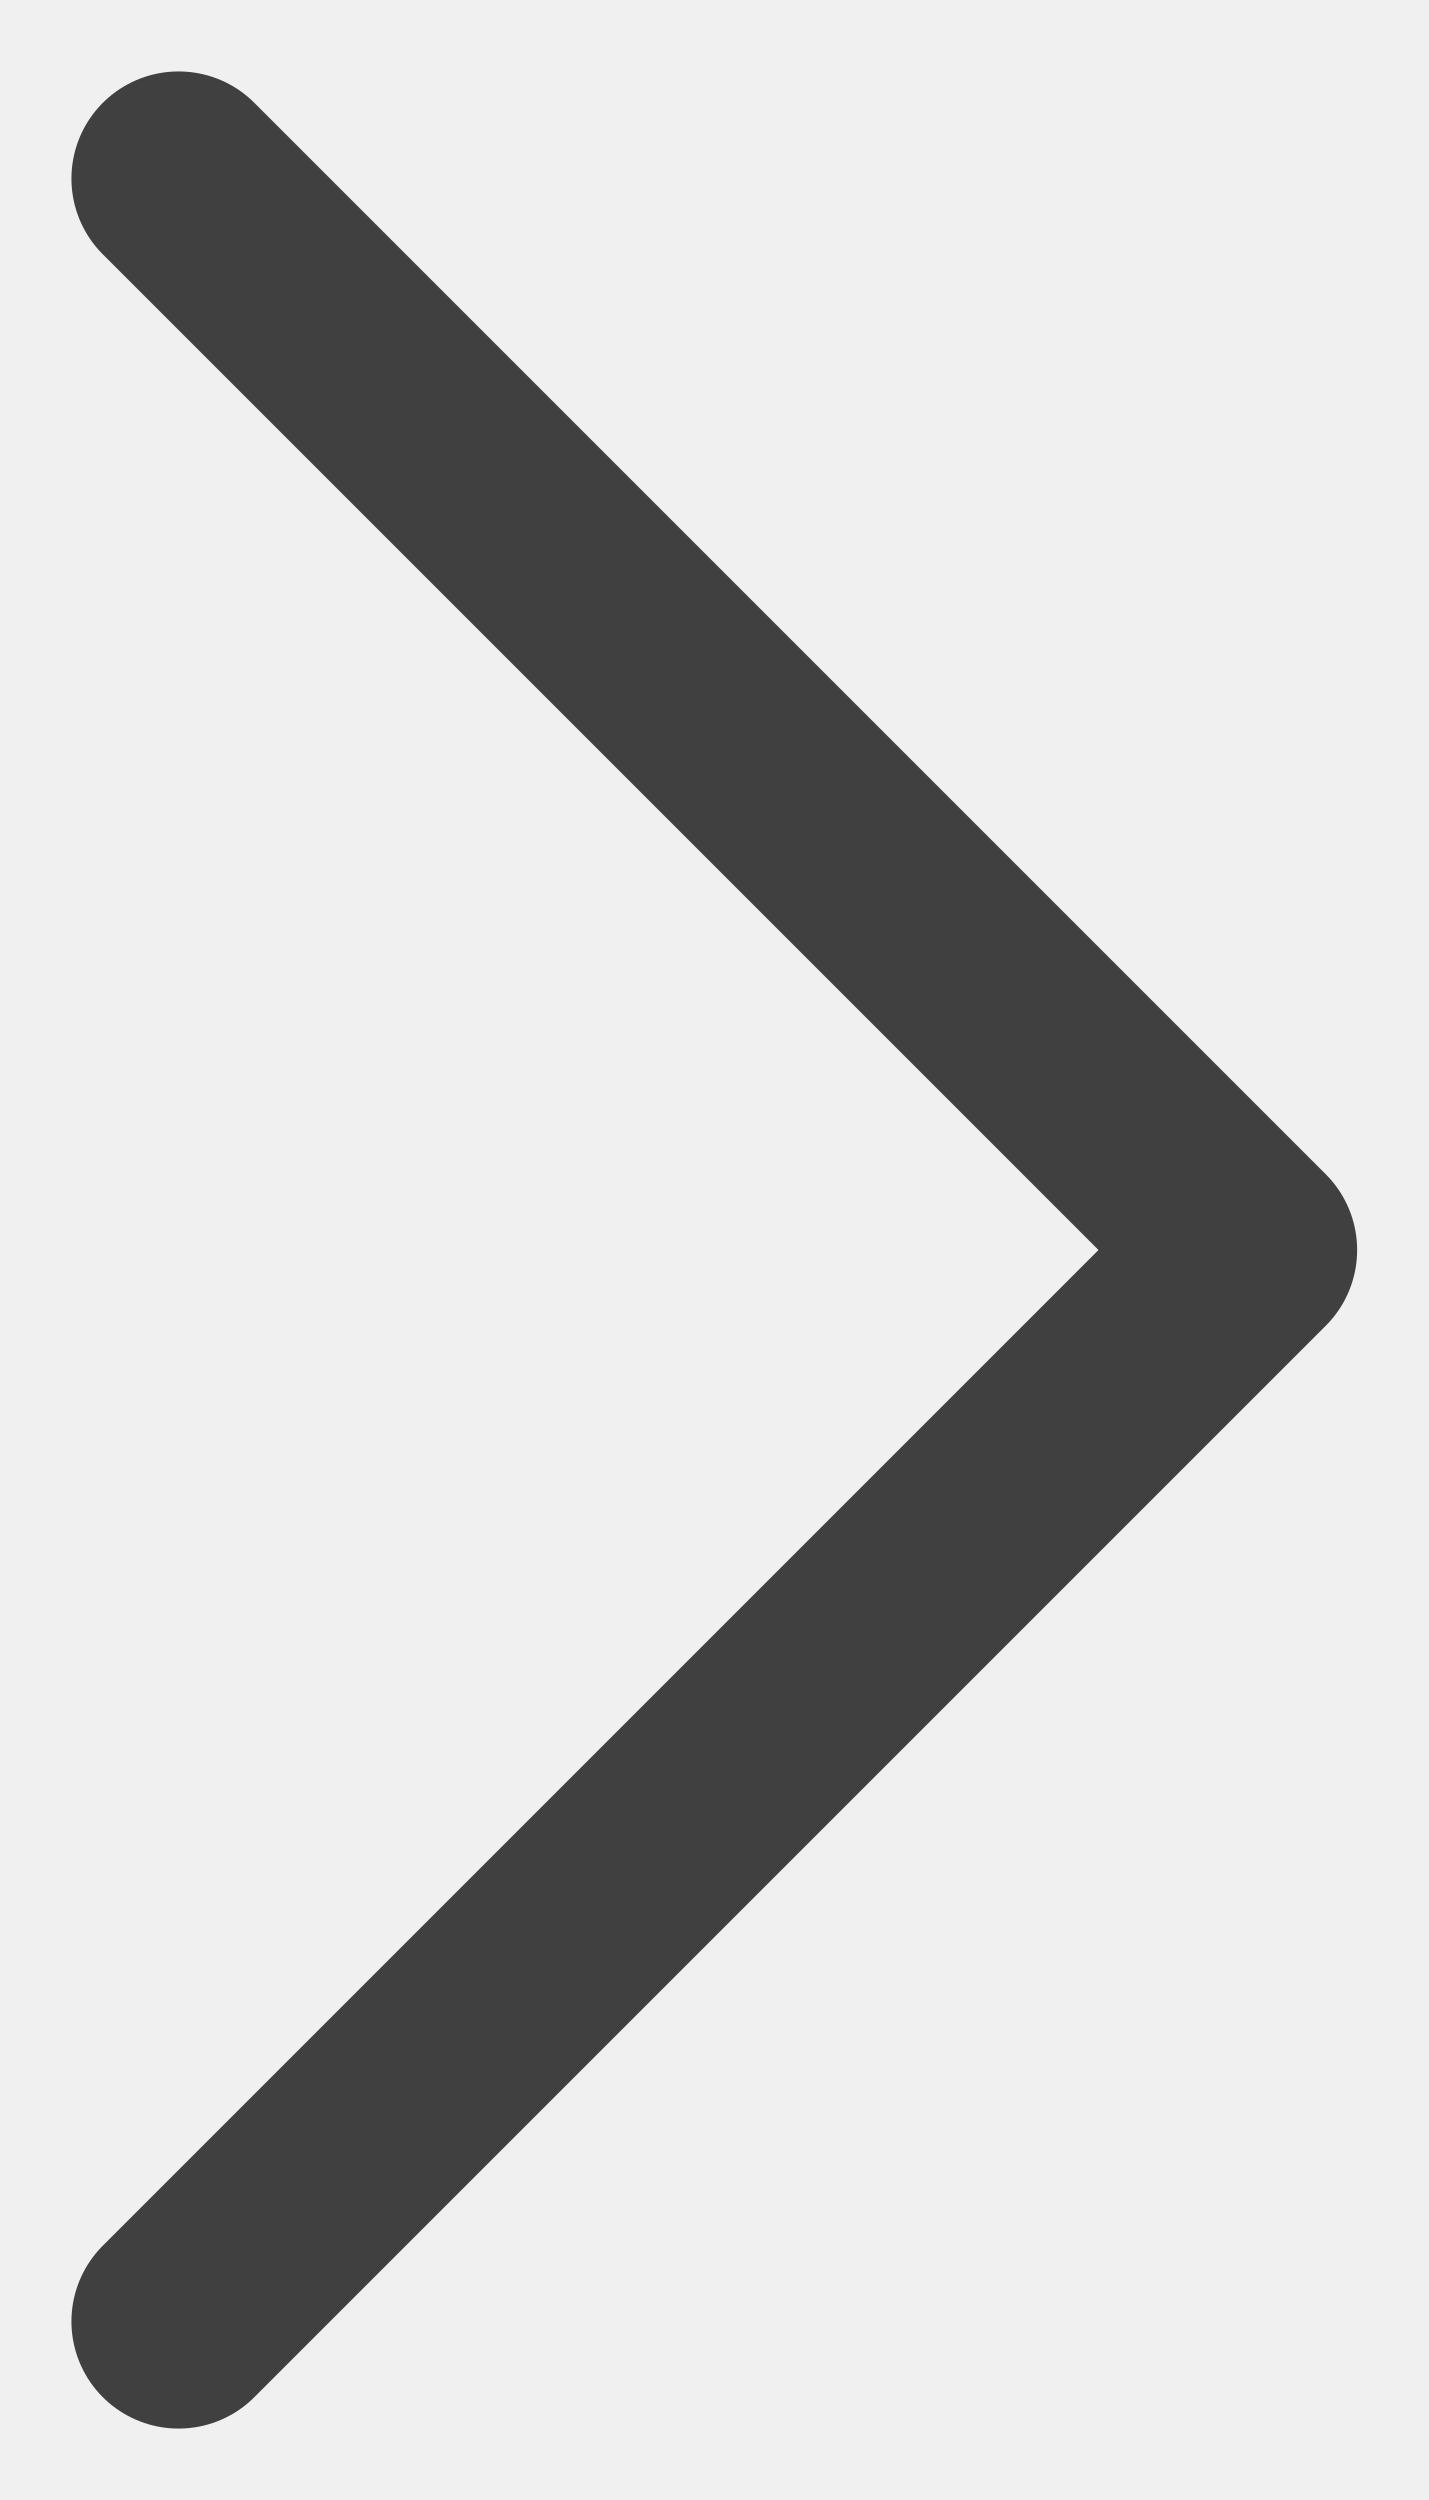
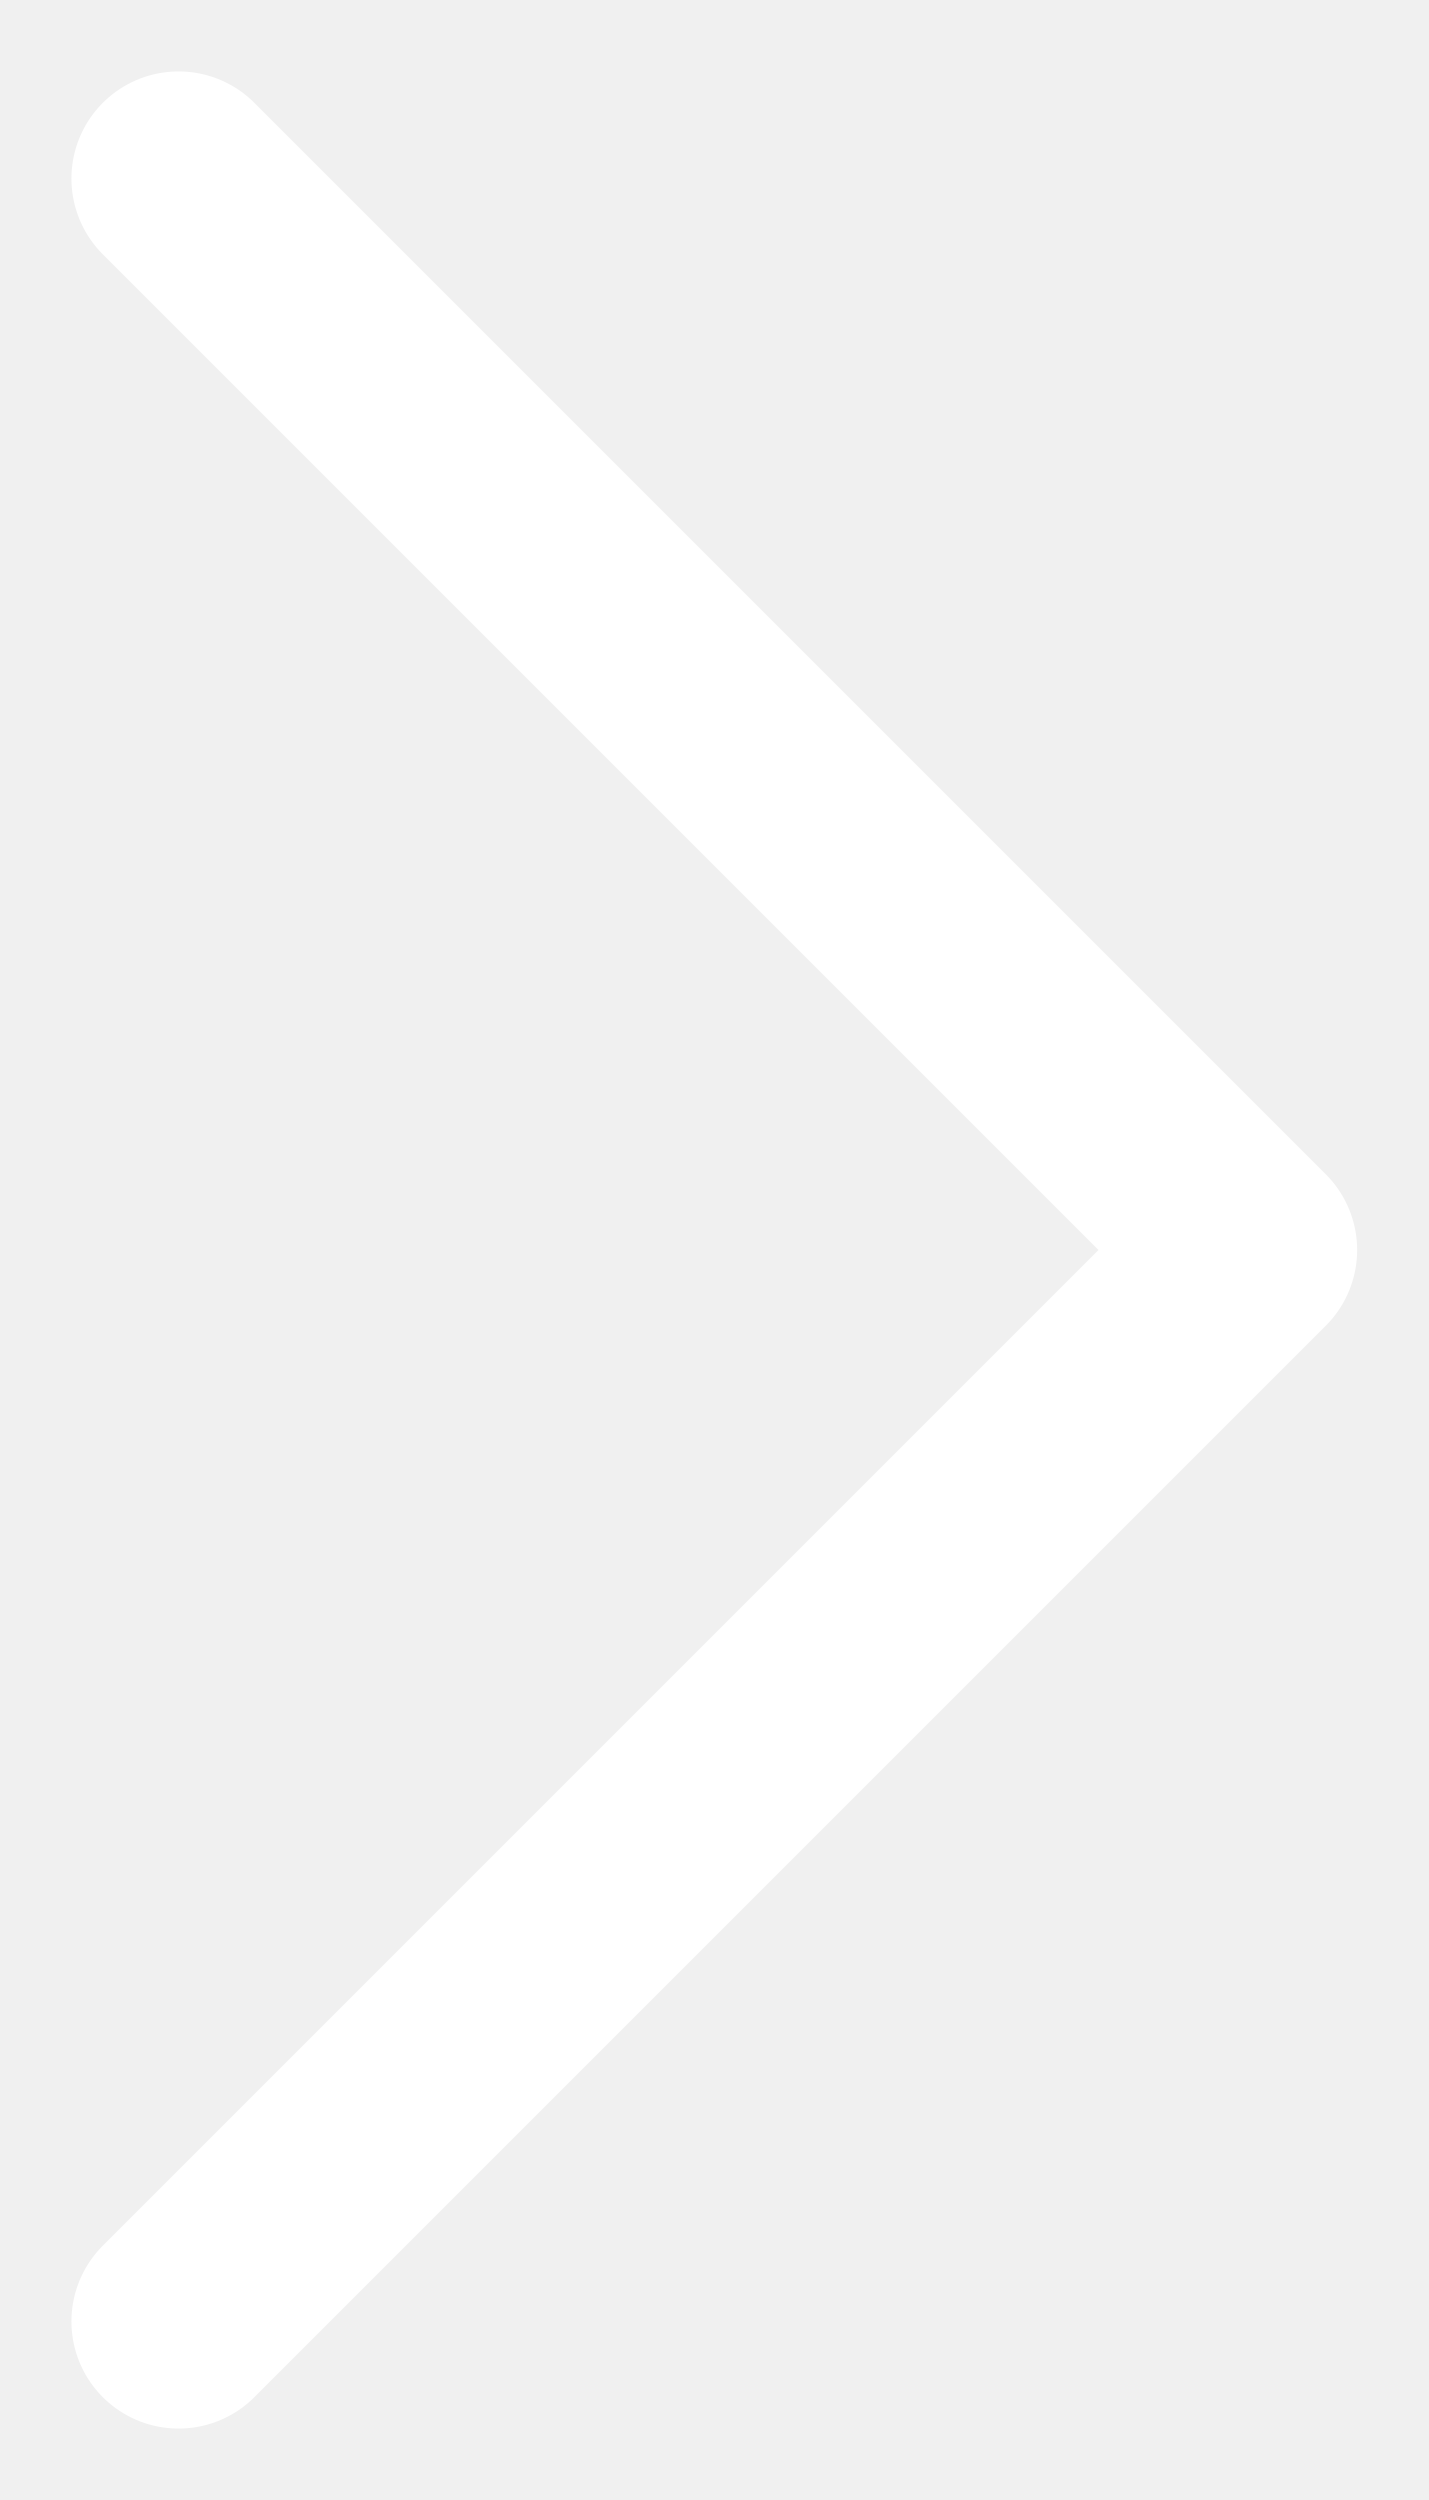
<svg xmlns="http://www.w3.org/2000/svg" width="8" height="14" viewBox="0 0 8 14">
-   <path fill="none" fill-rule="evenodd" stroke="#404040" stroke-linecap="round" stroke-linejoin="round" stroke-width="1.2" d="M1 1l6 6-6 6" opacity="1" />
+   <path fill="none" fill-rule="evenodd" stroke="#ffffff" stroke-linecap="round" stroke-linejoin="round" stroke-width="1.2" d="M1 1l6 6-6 6" opacity="1" />
</svg>
